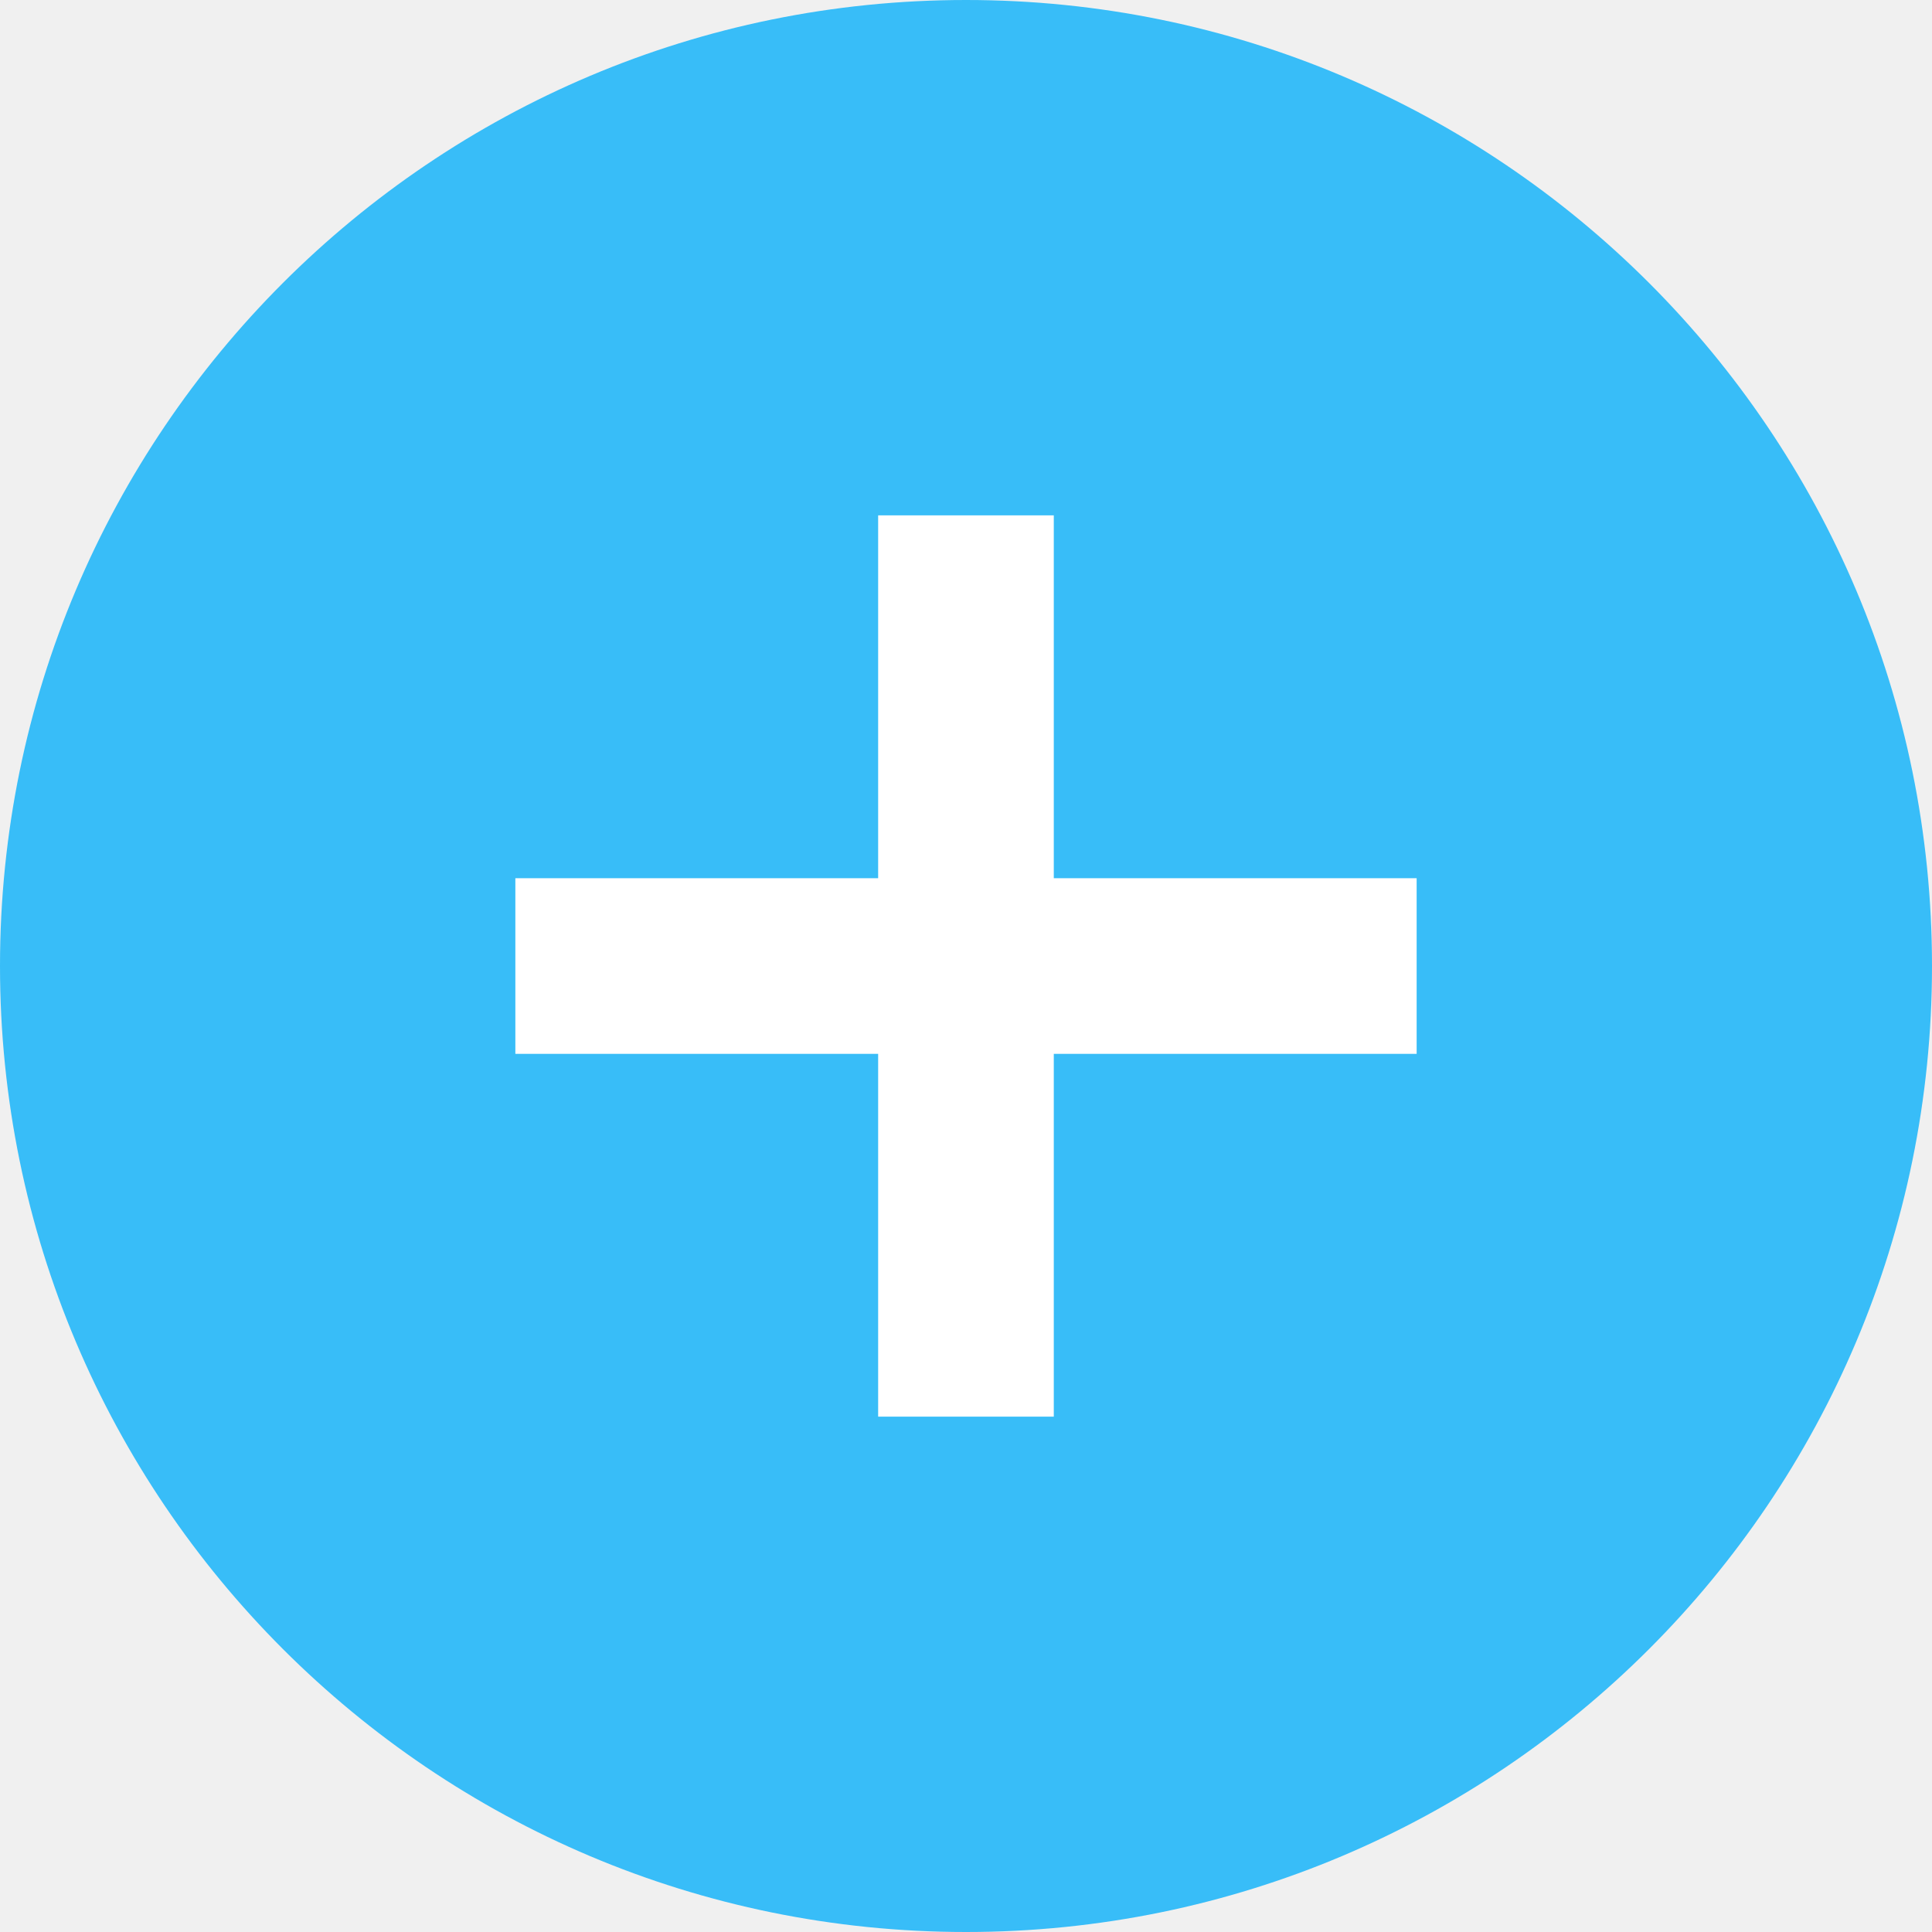
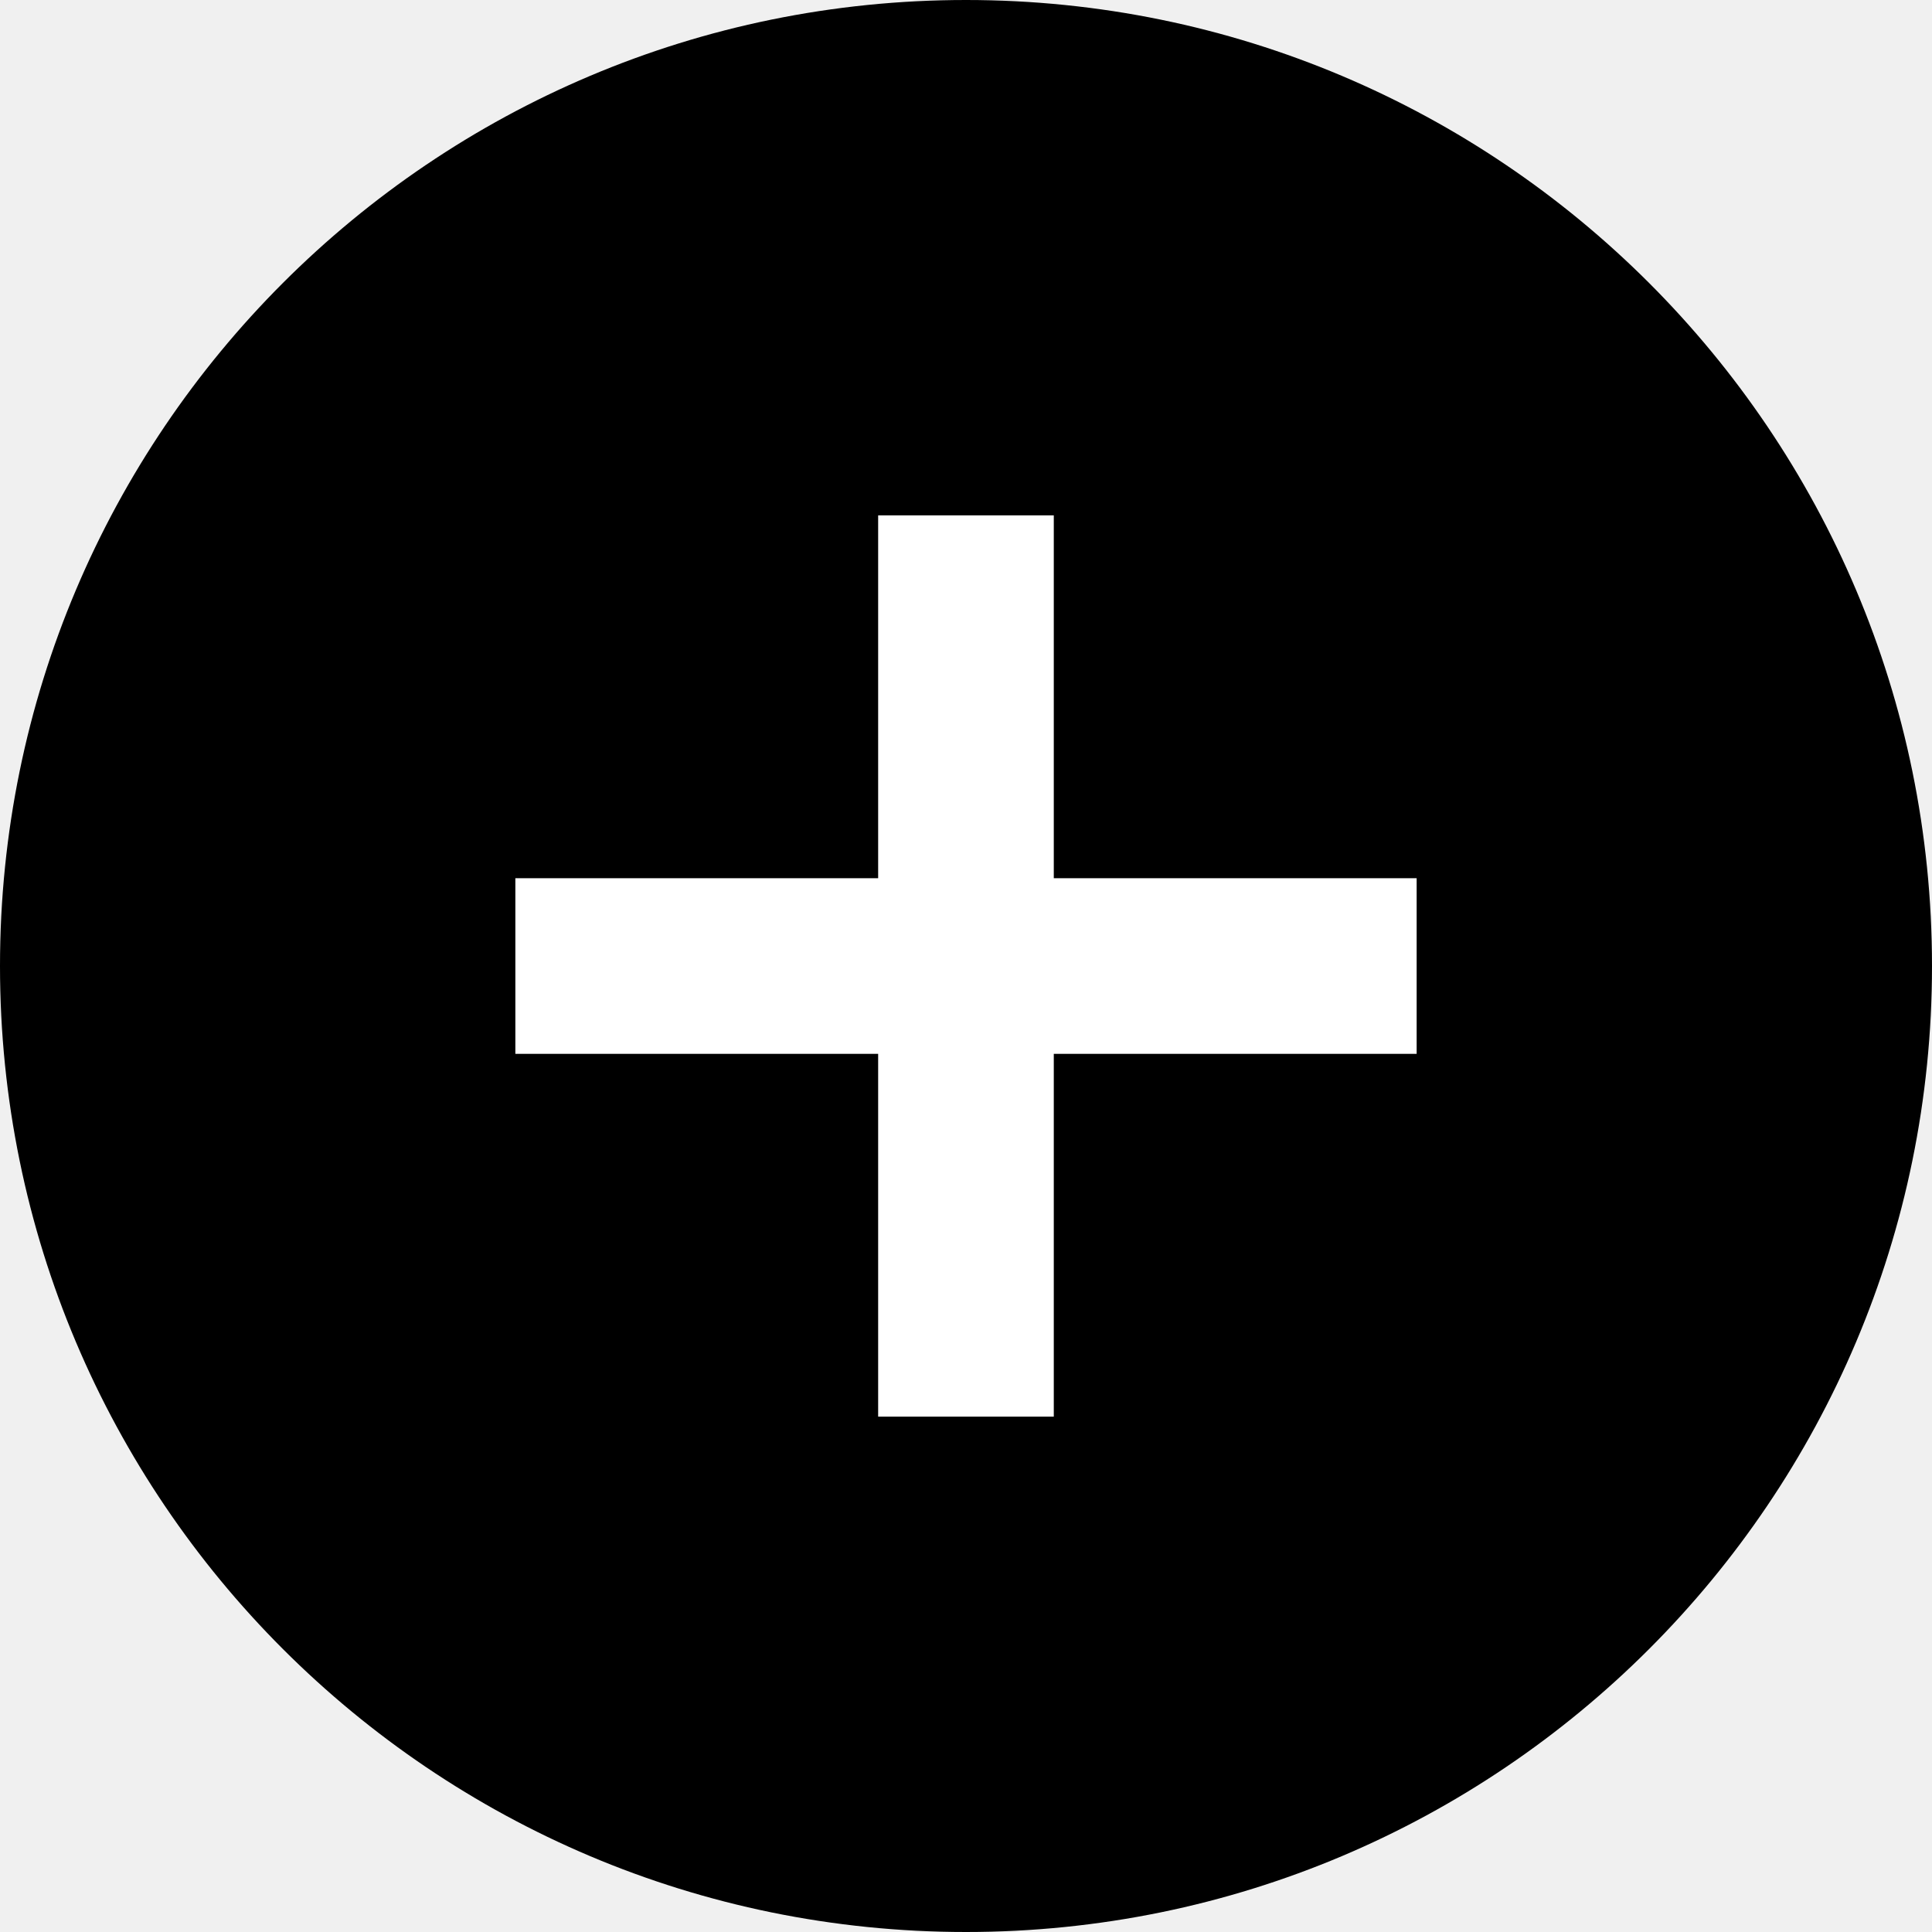
<svg xmlns="http://www.w3.org/2000/svg" id="Capa_1" data-name="Capa 1" viewBox="0 0 321.54 321.54">
  <defs>
-     <style>.cls-1{fill:#38bdf8;}.cls-2{fill:#fff;}</style>
+     <style>.cls-1{fill:#000;}.cls-2{fill:#fff;}</style>
  </defs>
  <circle class="cls-1" cx="160.77" cy="160.77" r="160.77" />
  <rect class="cls-2" x="146.15" y="85.77" width="29.23" height="150" />
  <rect class="cls-2" x="167.61" y="107.23" width="29.23" height="150" transform="translate(-21.46 343) rotate(-90)" />
</svg>
